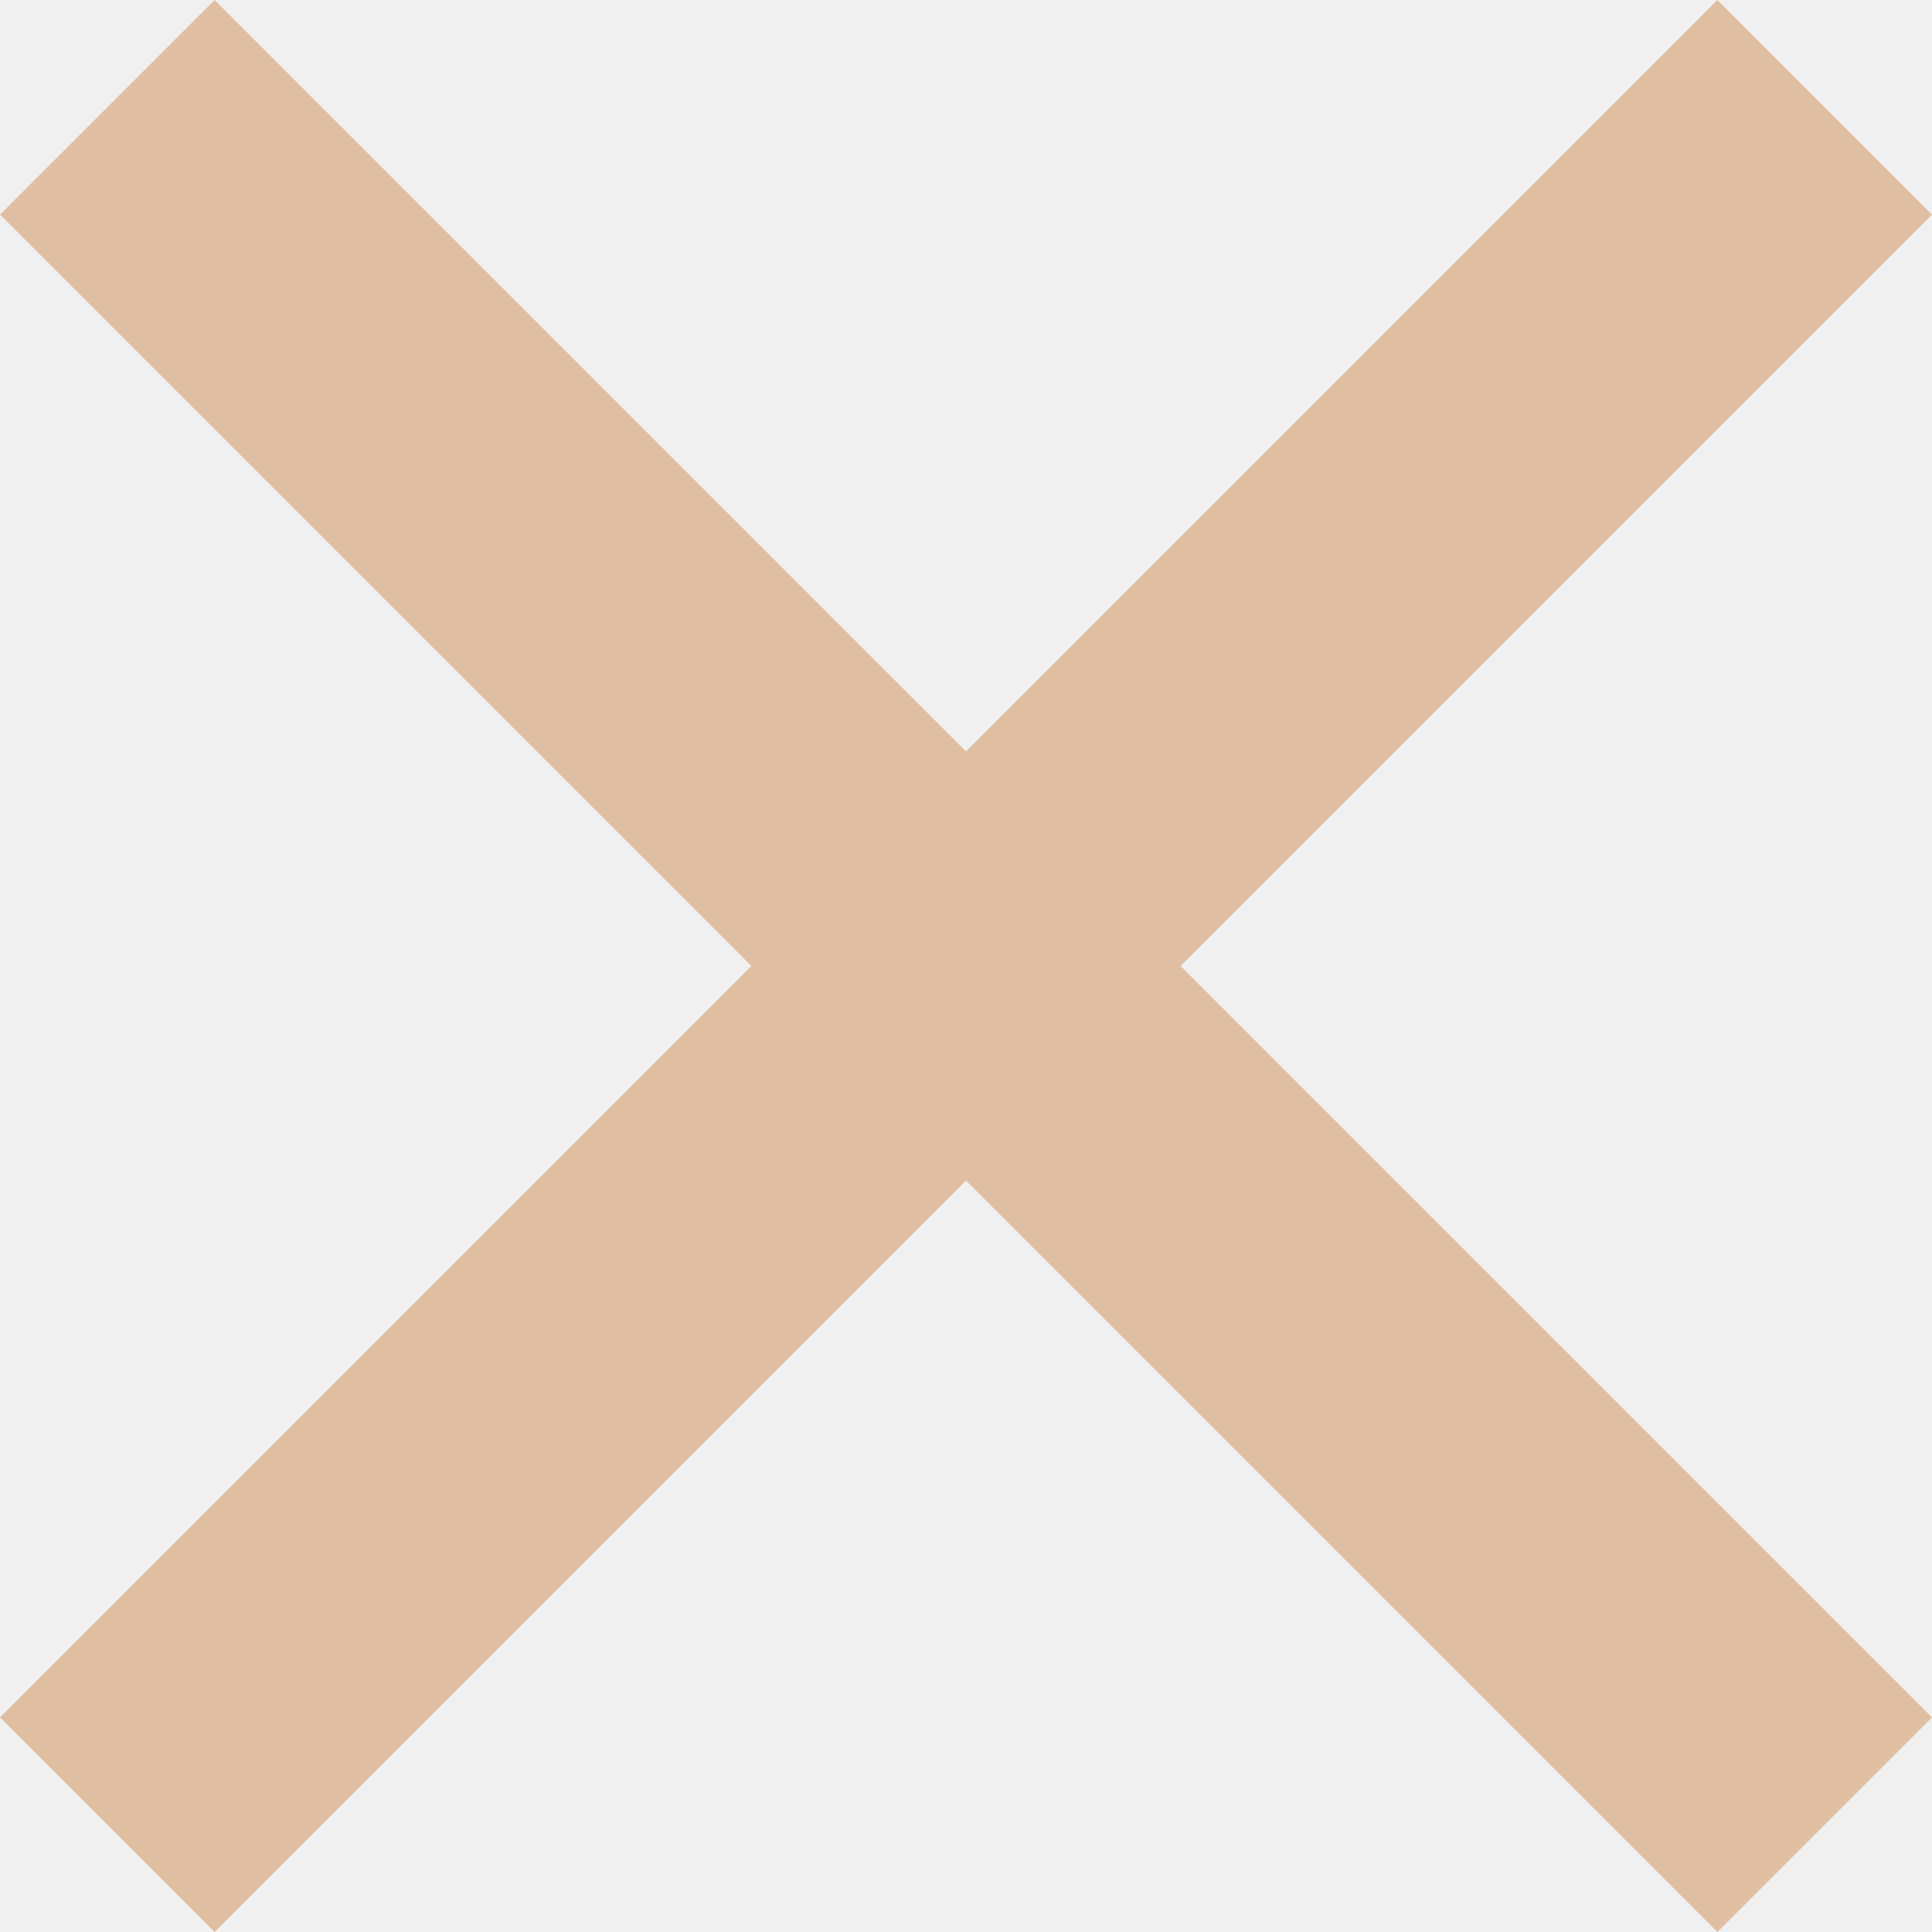
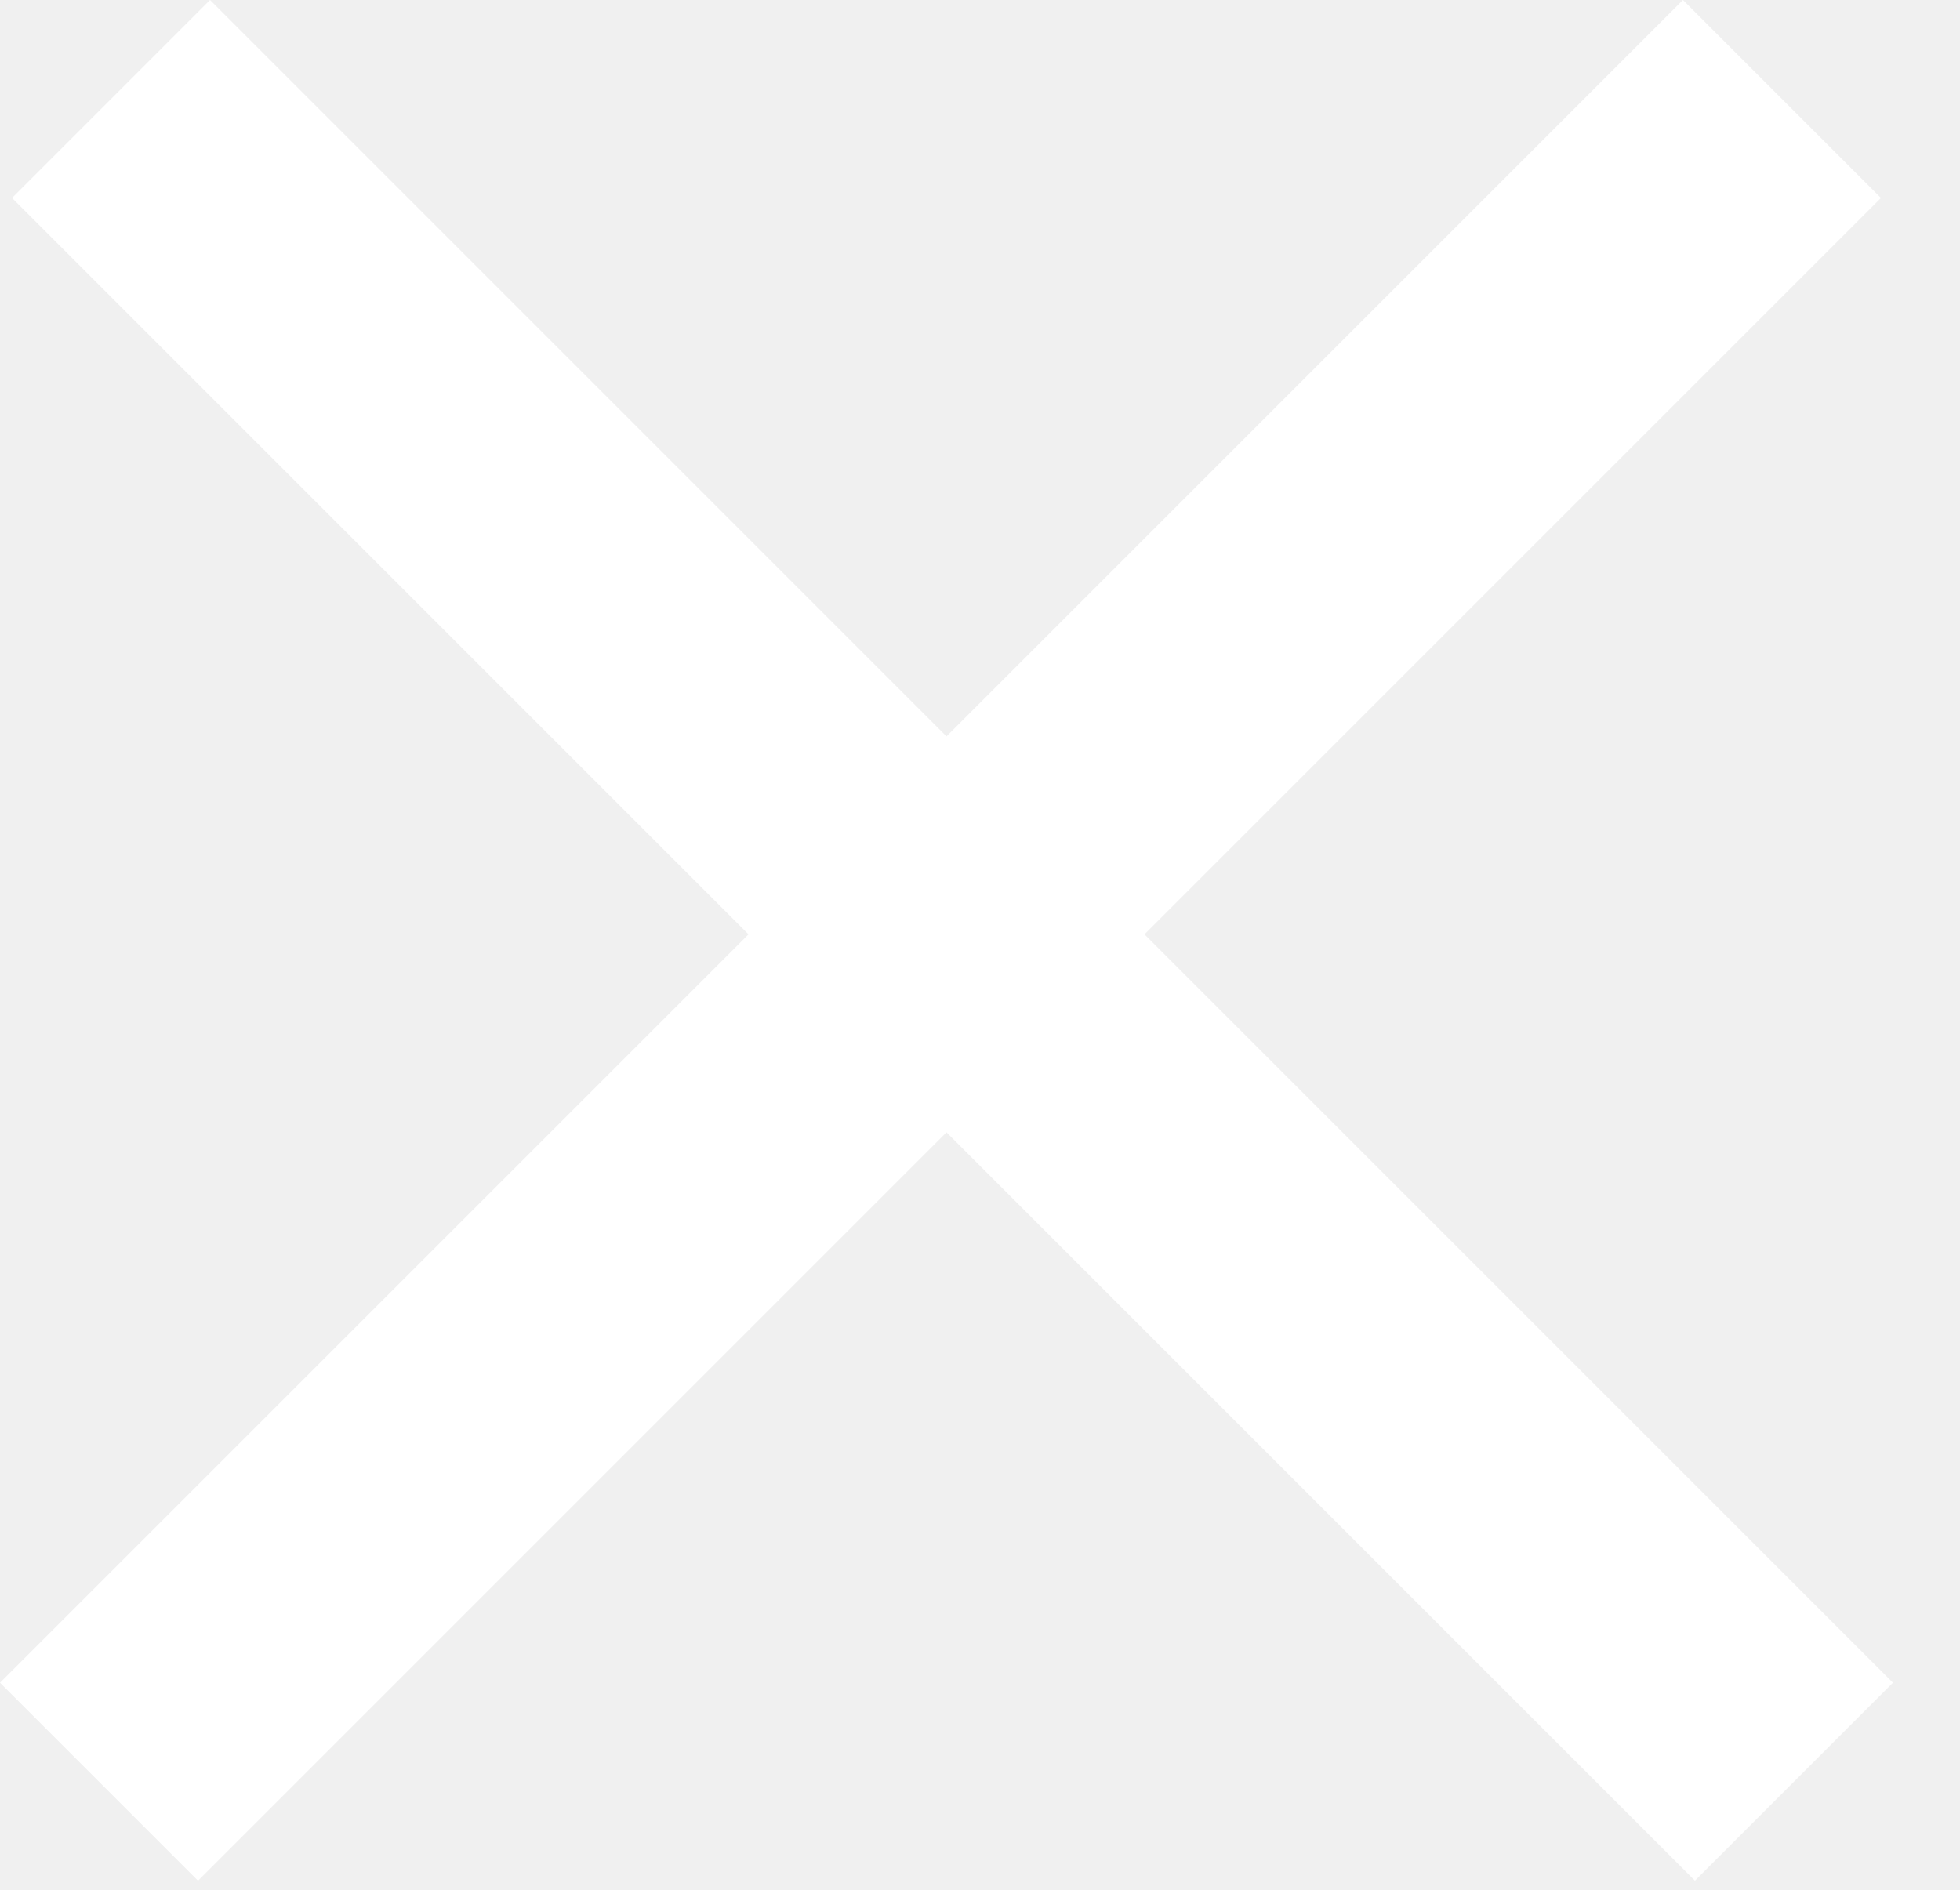
- <svg xmlns="http://www.w3.org/2000/svg" width="25" height="25" viewBox="0 0 25 25" fill="none">
-   <path d="M12.5 9.723L22.223 0L25 2.777L15.277 12.5L25 22.223L22.223 25L12.5 15.277L2.777 25L0 22.223L9.723 12.5L0 2.777L2.777 0L12.5 9.723Z" fill="#E0BEA2" />
+ <svg xmlns="http://www.w3.org/2000/svg" width="28" height="27" viewBox="0 0 28 27" fill="none">
+   <rect x="3" width="34" height="4" transform="rotate(45 3 0)" fill="white" />
+   <rect y="24.042" width="34" height="4" transform="rotate(-45 0 24.0416)" fill="white" />
</svg>
